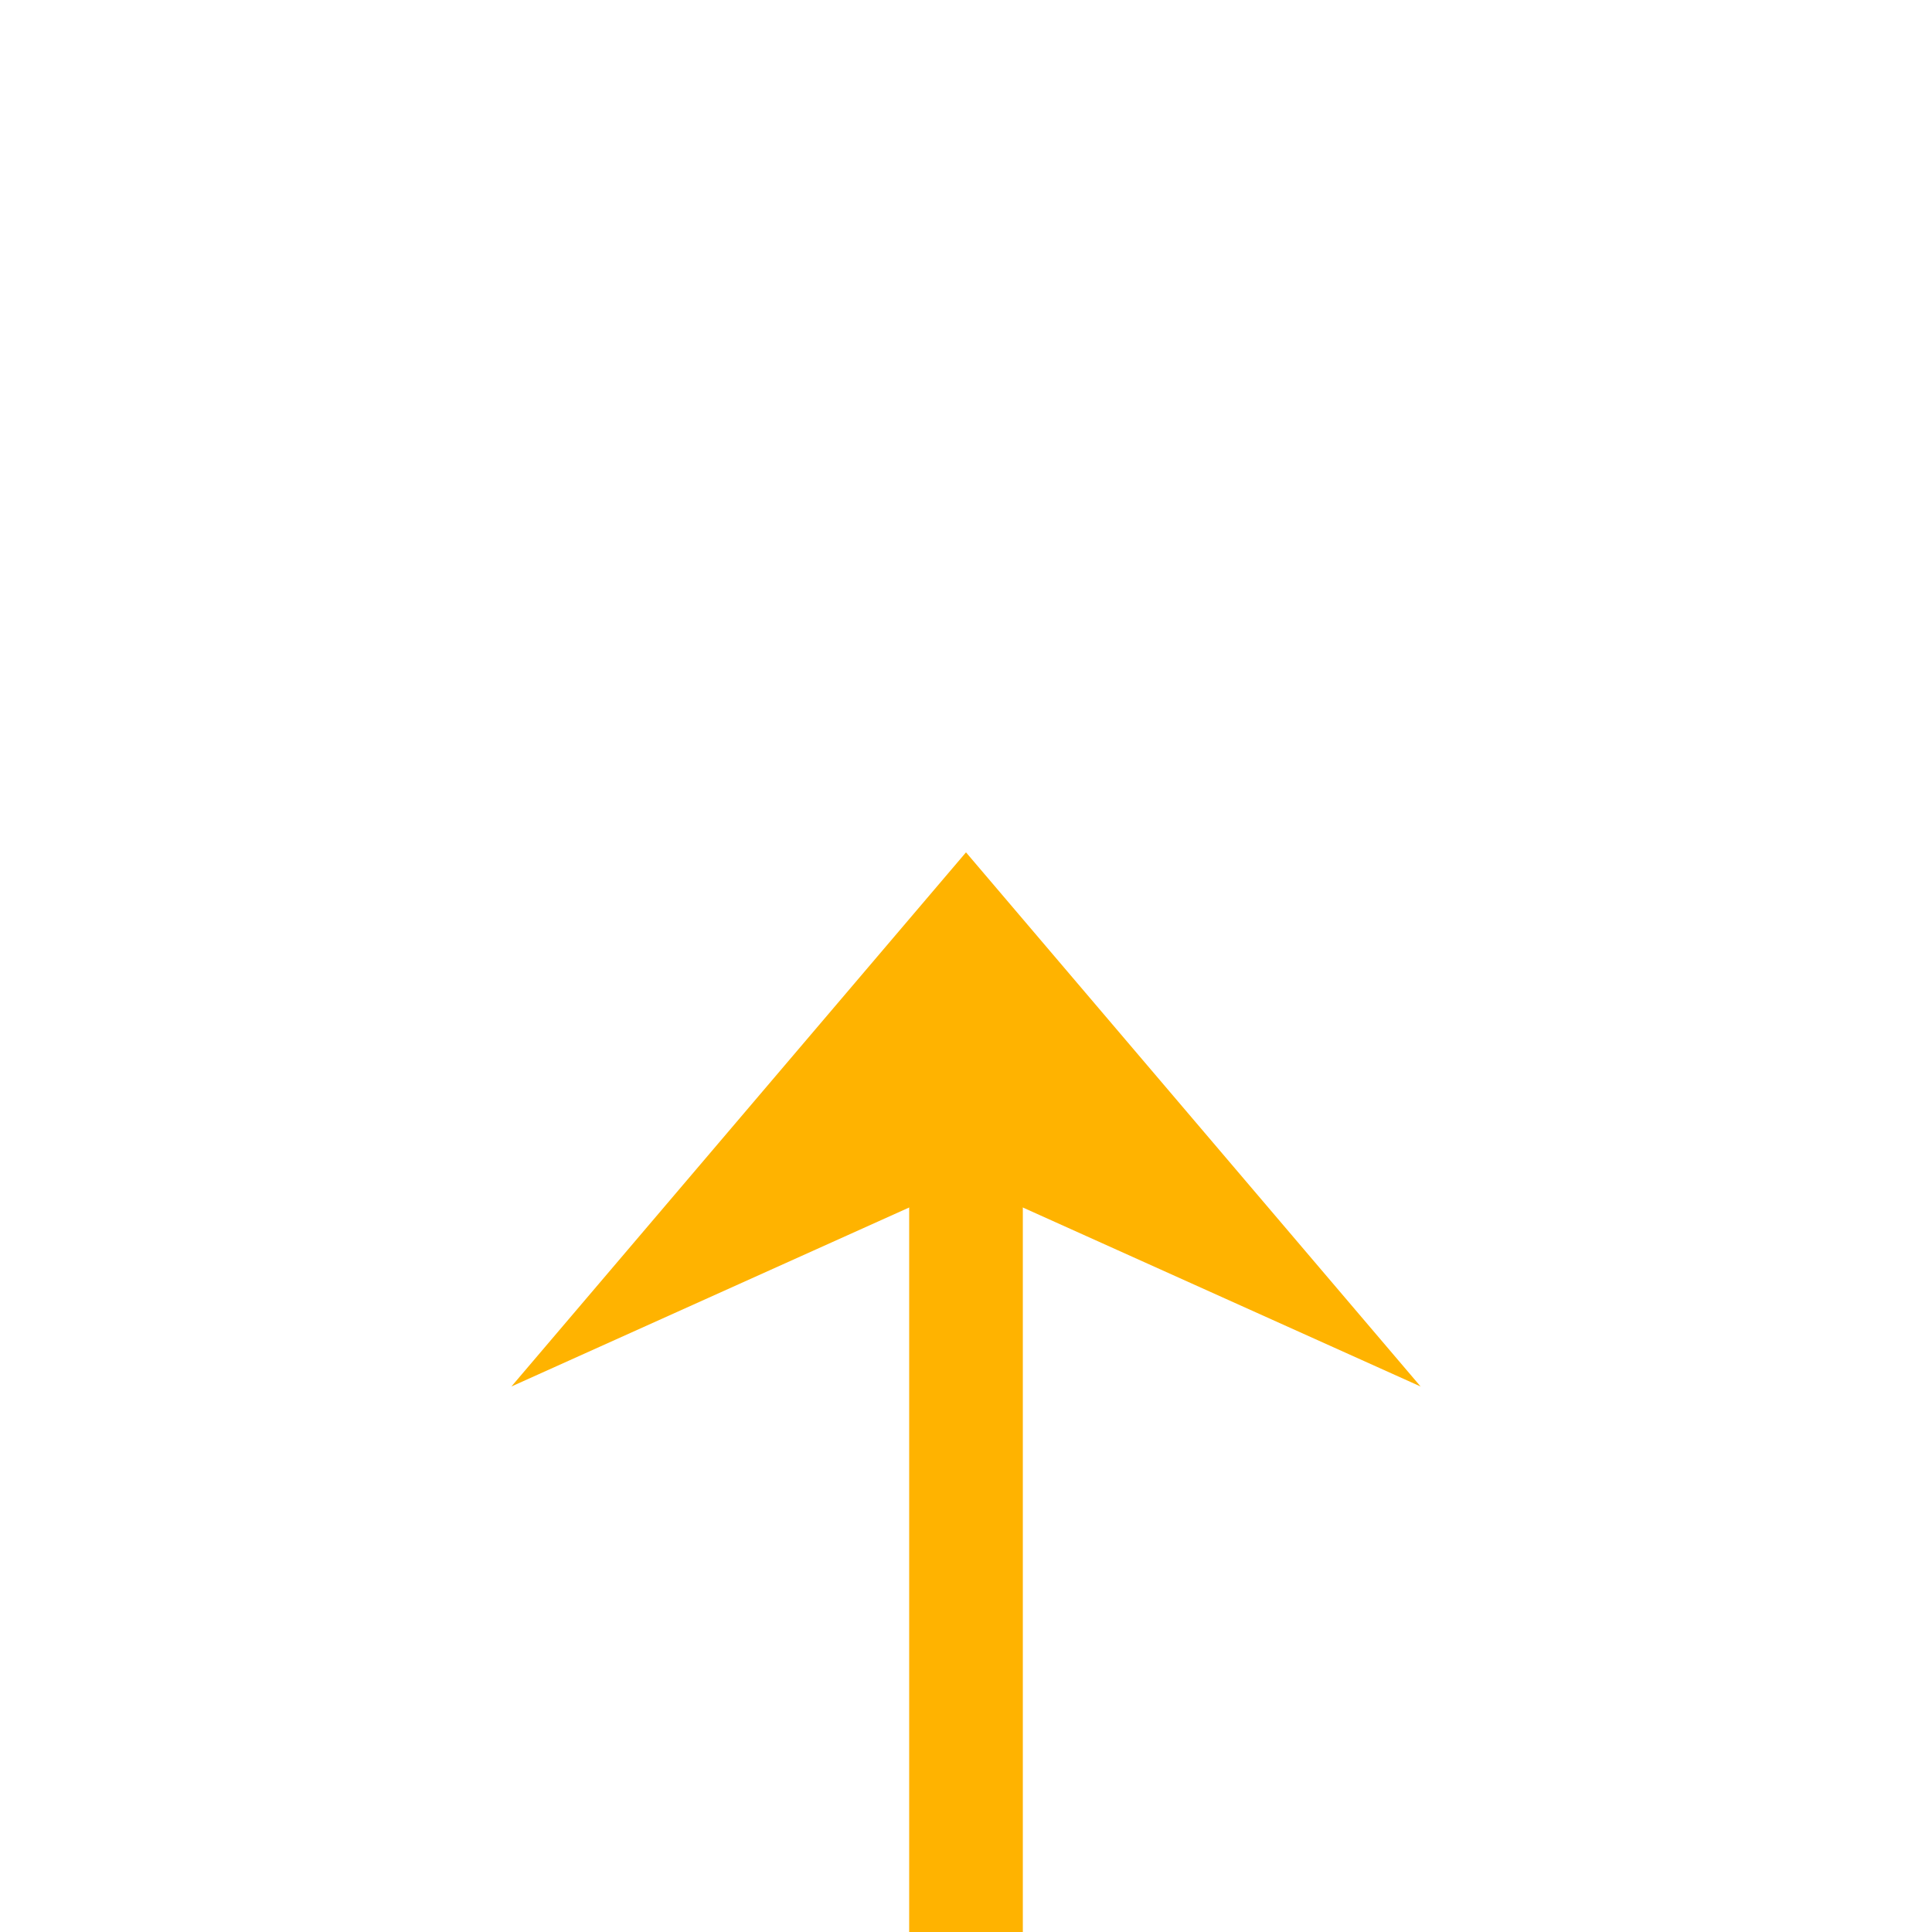
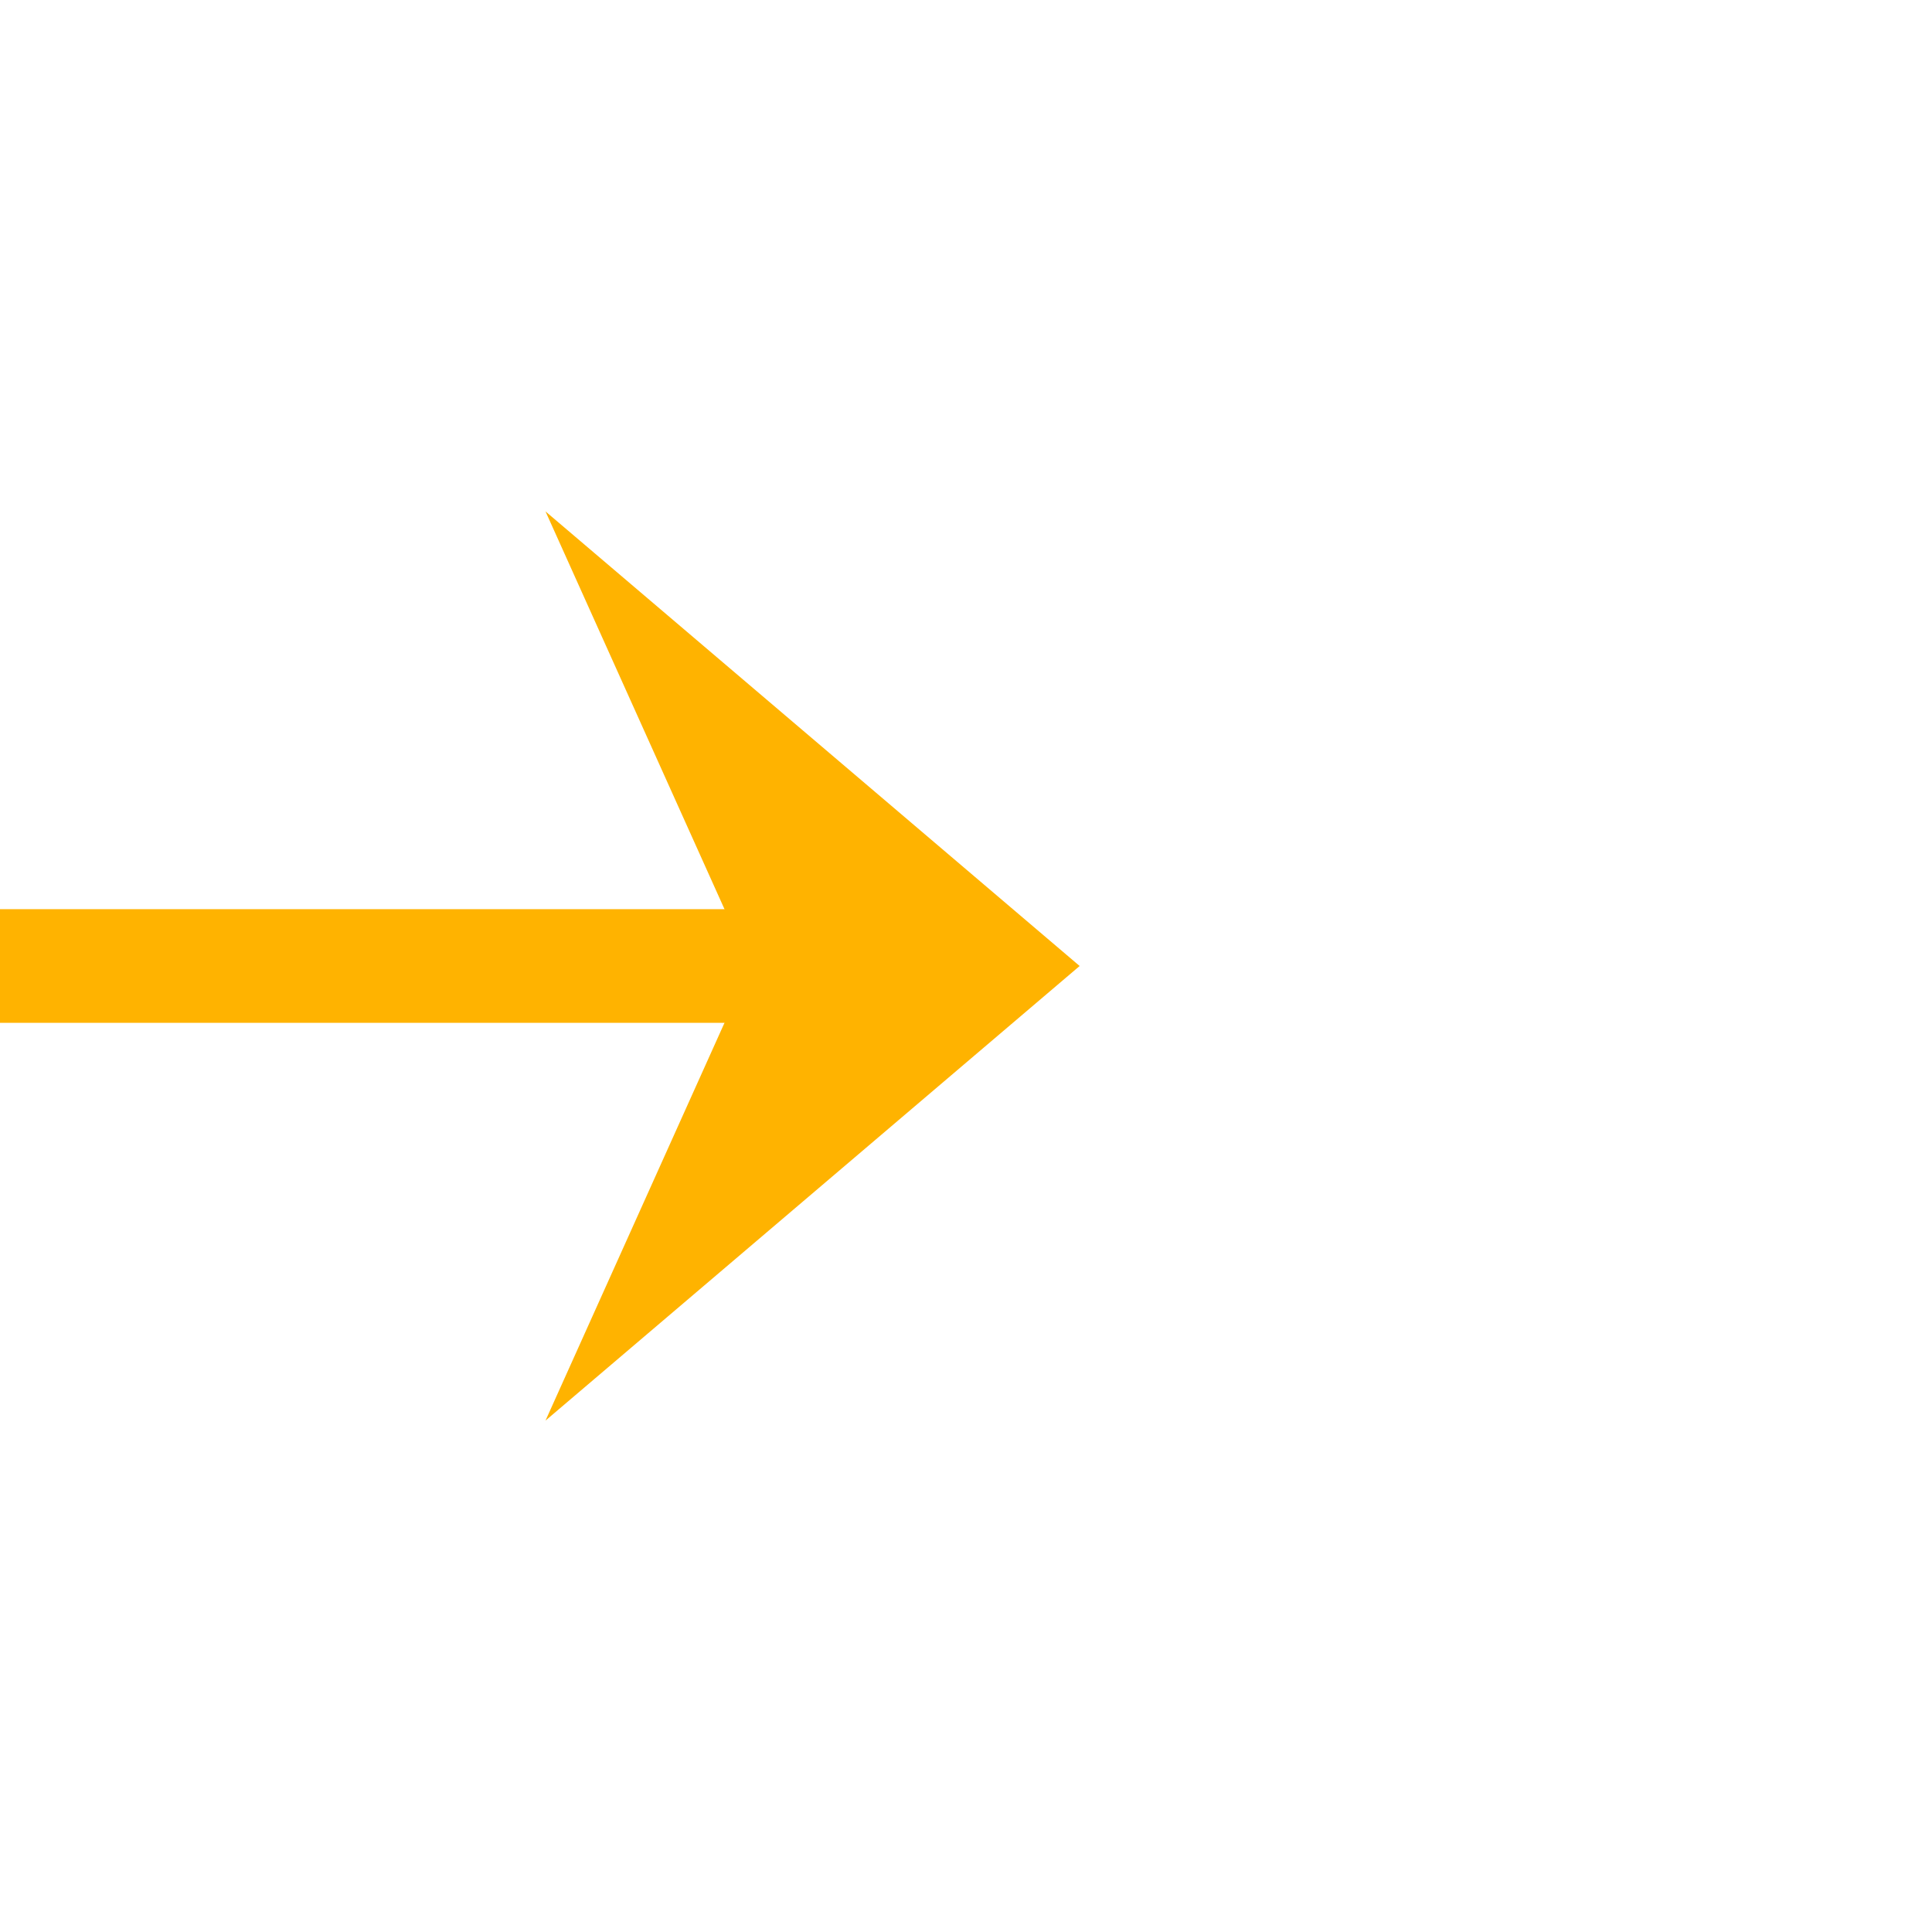
- <svg xmlns="http://www.w3.org/2000/svg" version="1.1" width="34px" height="34px" preserveAspectRatio="xMinYMid meet" viewBox="803 426  34 32">
-   <path d="M 617 760  L 820 760  L 820 442  " stroke-width="2" stroke="#ffb300" fill="none" />
-   <path d="M 618.5 756.5  A 3.5 3.5 0 0 0 615 760 A 3.5 3.5 0 0 0 618.5 763.5 A 3.5 3.5 0 0 0 622 760 A 3.5 3.5 0 0 0 618.5 756.5 Z M 828 449.4  L 820 440  L 812 449.4  L 820 445.8  L 828 449.4  Z " fill-rule="nonzero" fill="#ffb300" stroke="none" />
+ <svg xmlns="http://www.w3.org/2000/svg" version="1.1" width="34px" height="34px" preserveAspectRatio="xMinYMid meet" viewBox="714 308  34 32">
+   <path d="M 598 324  L 731 324  " stroke-width="2" stroke="#ffb300" fill="none" />
+   <path d="M 599.5 320.5  A 3.5 3.5 0 0 0 596 324 A 3.5 3.5 0 0 0 599.5 327.5 A 3.5 3.5 0 0 0 603 324 A 3.5 3.5 0 0 0 599.5 320.5 Z M 723.6 332  L 733 324  L 723.6 316  L 727.2 324  L 723.6 332  Z " fill-rule="nonzero" fill="#ffb300" stroke="none" />
</svg>
